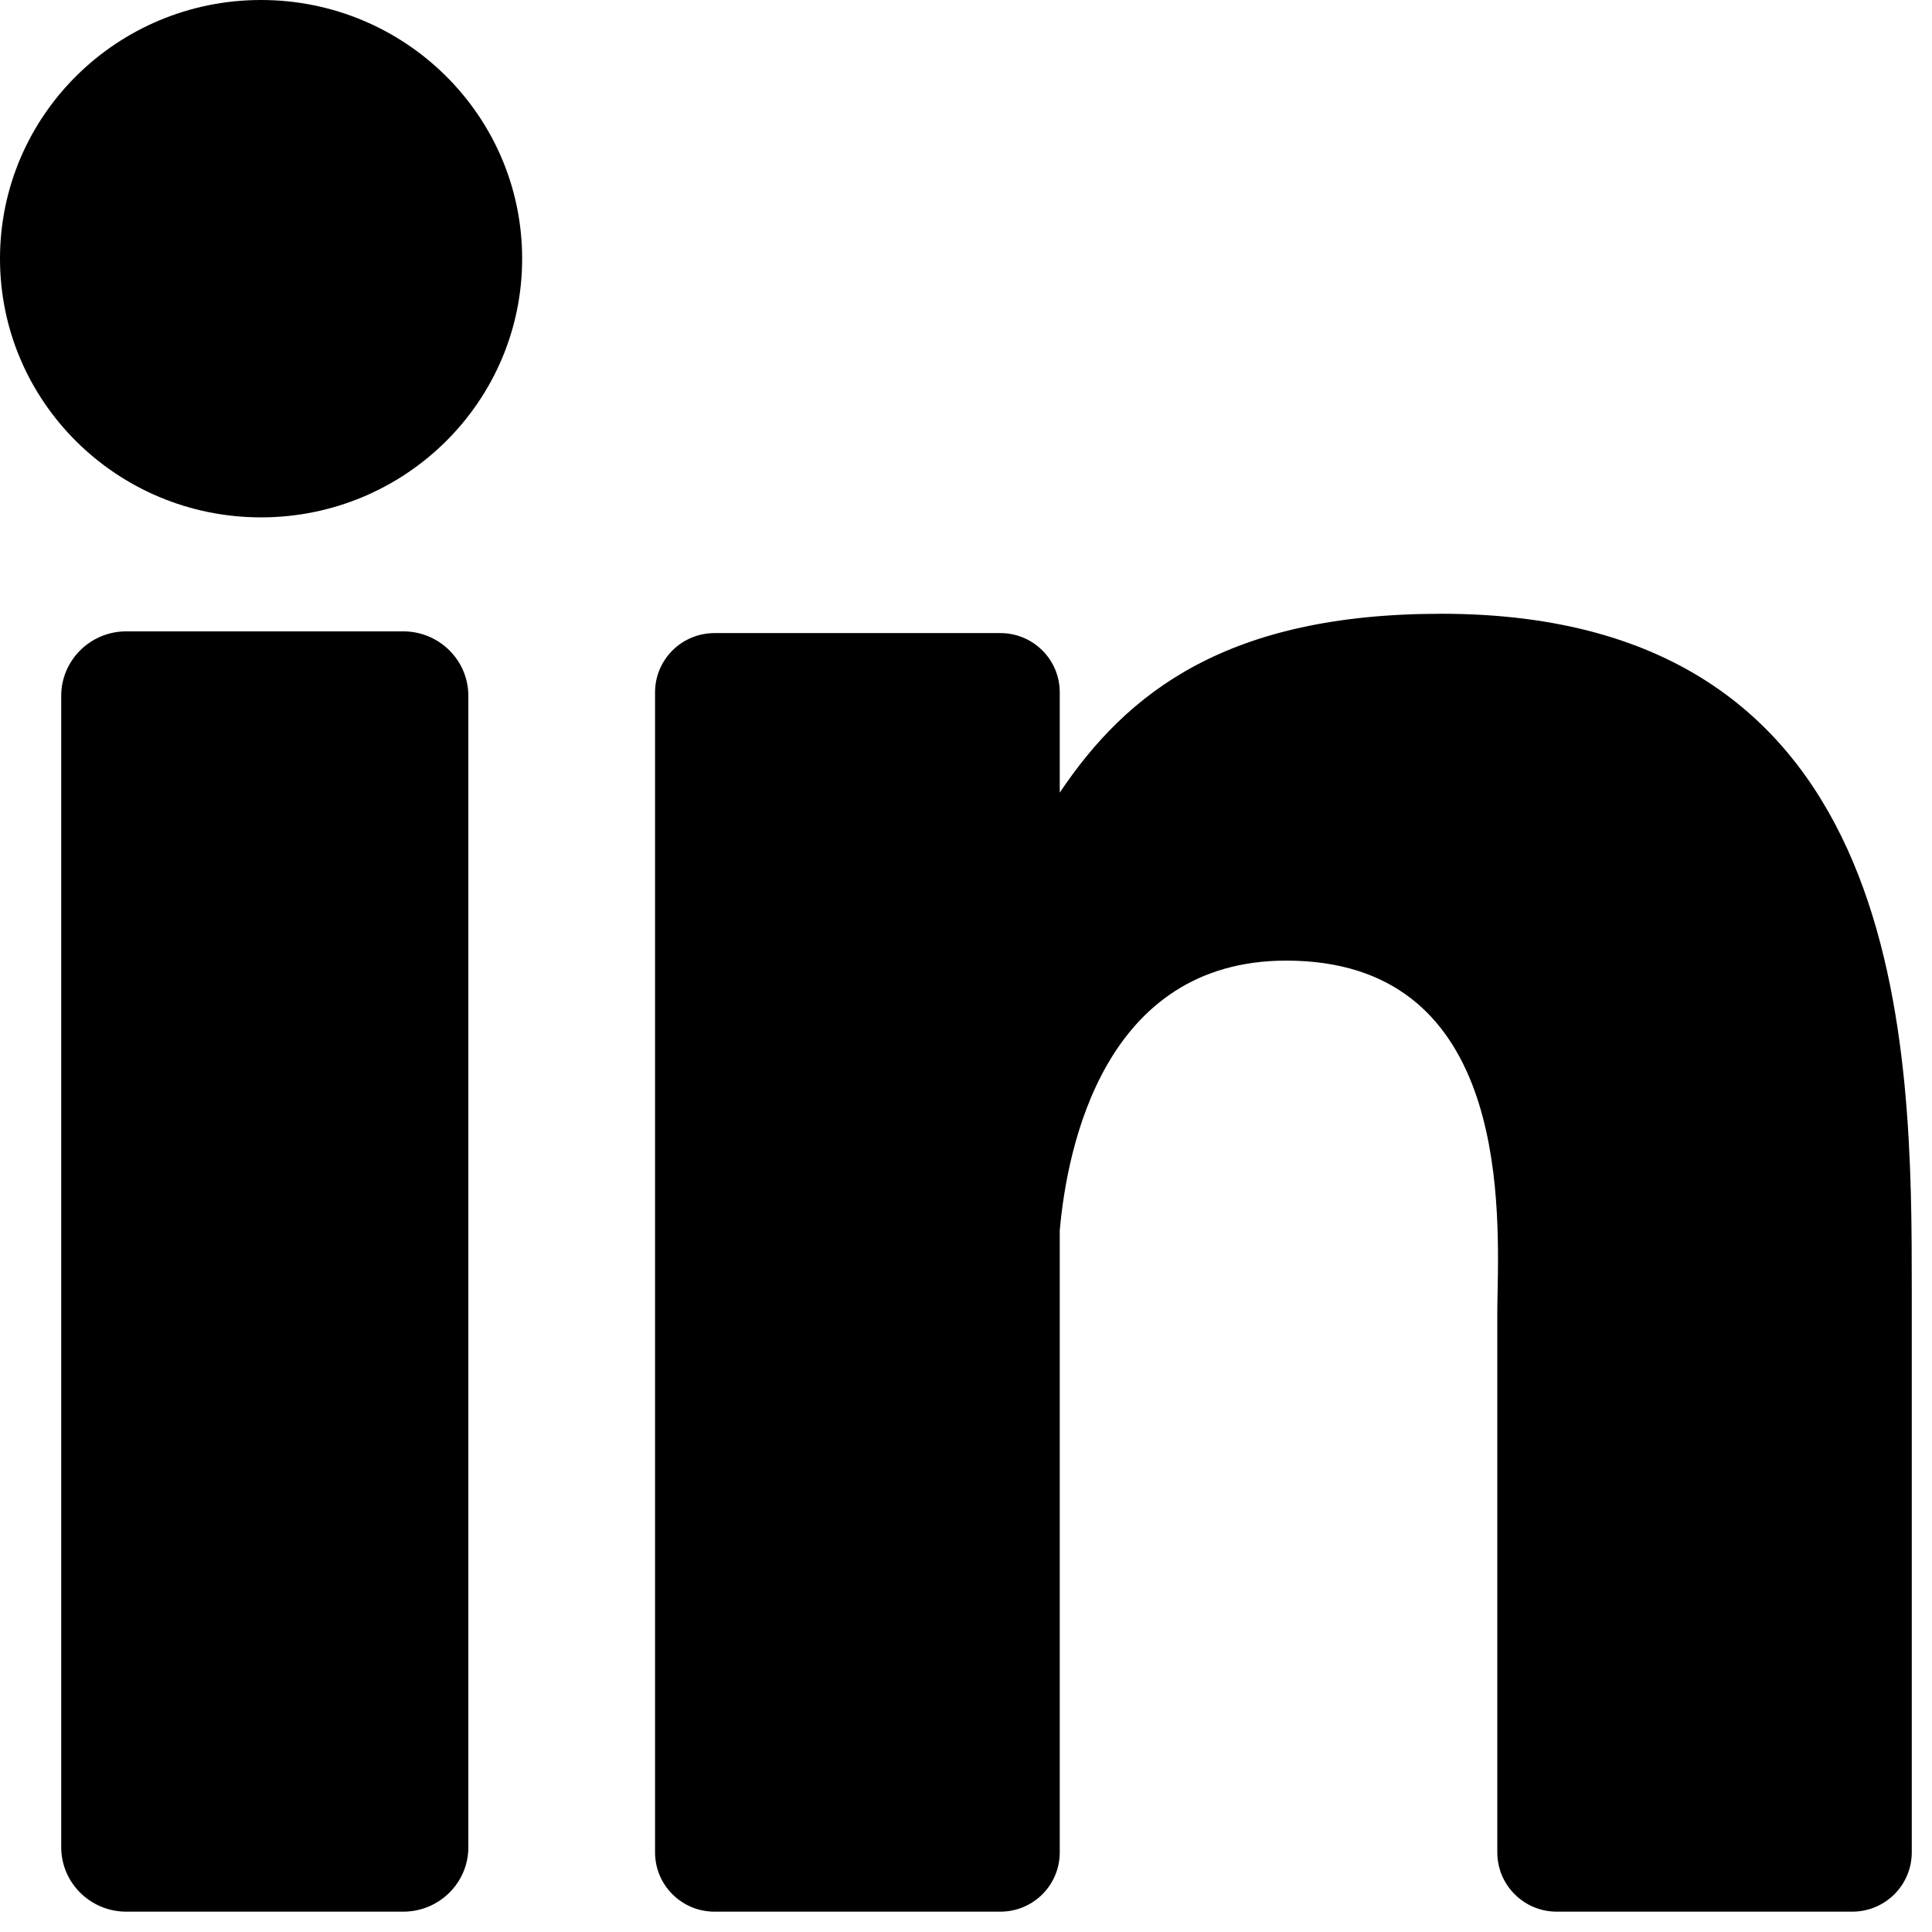
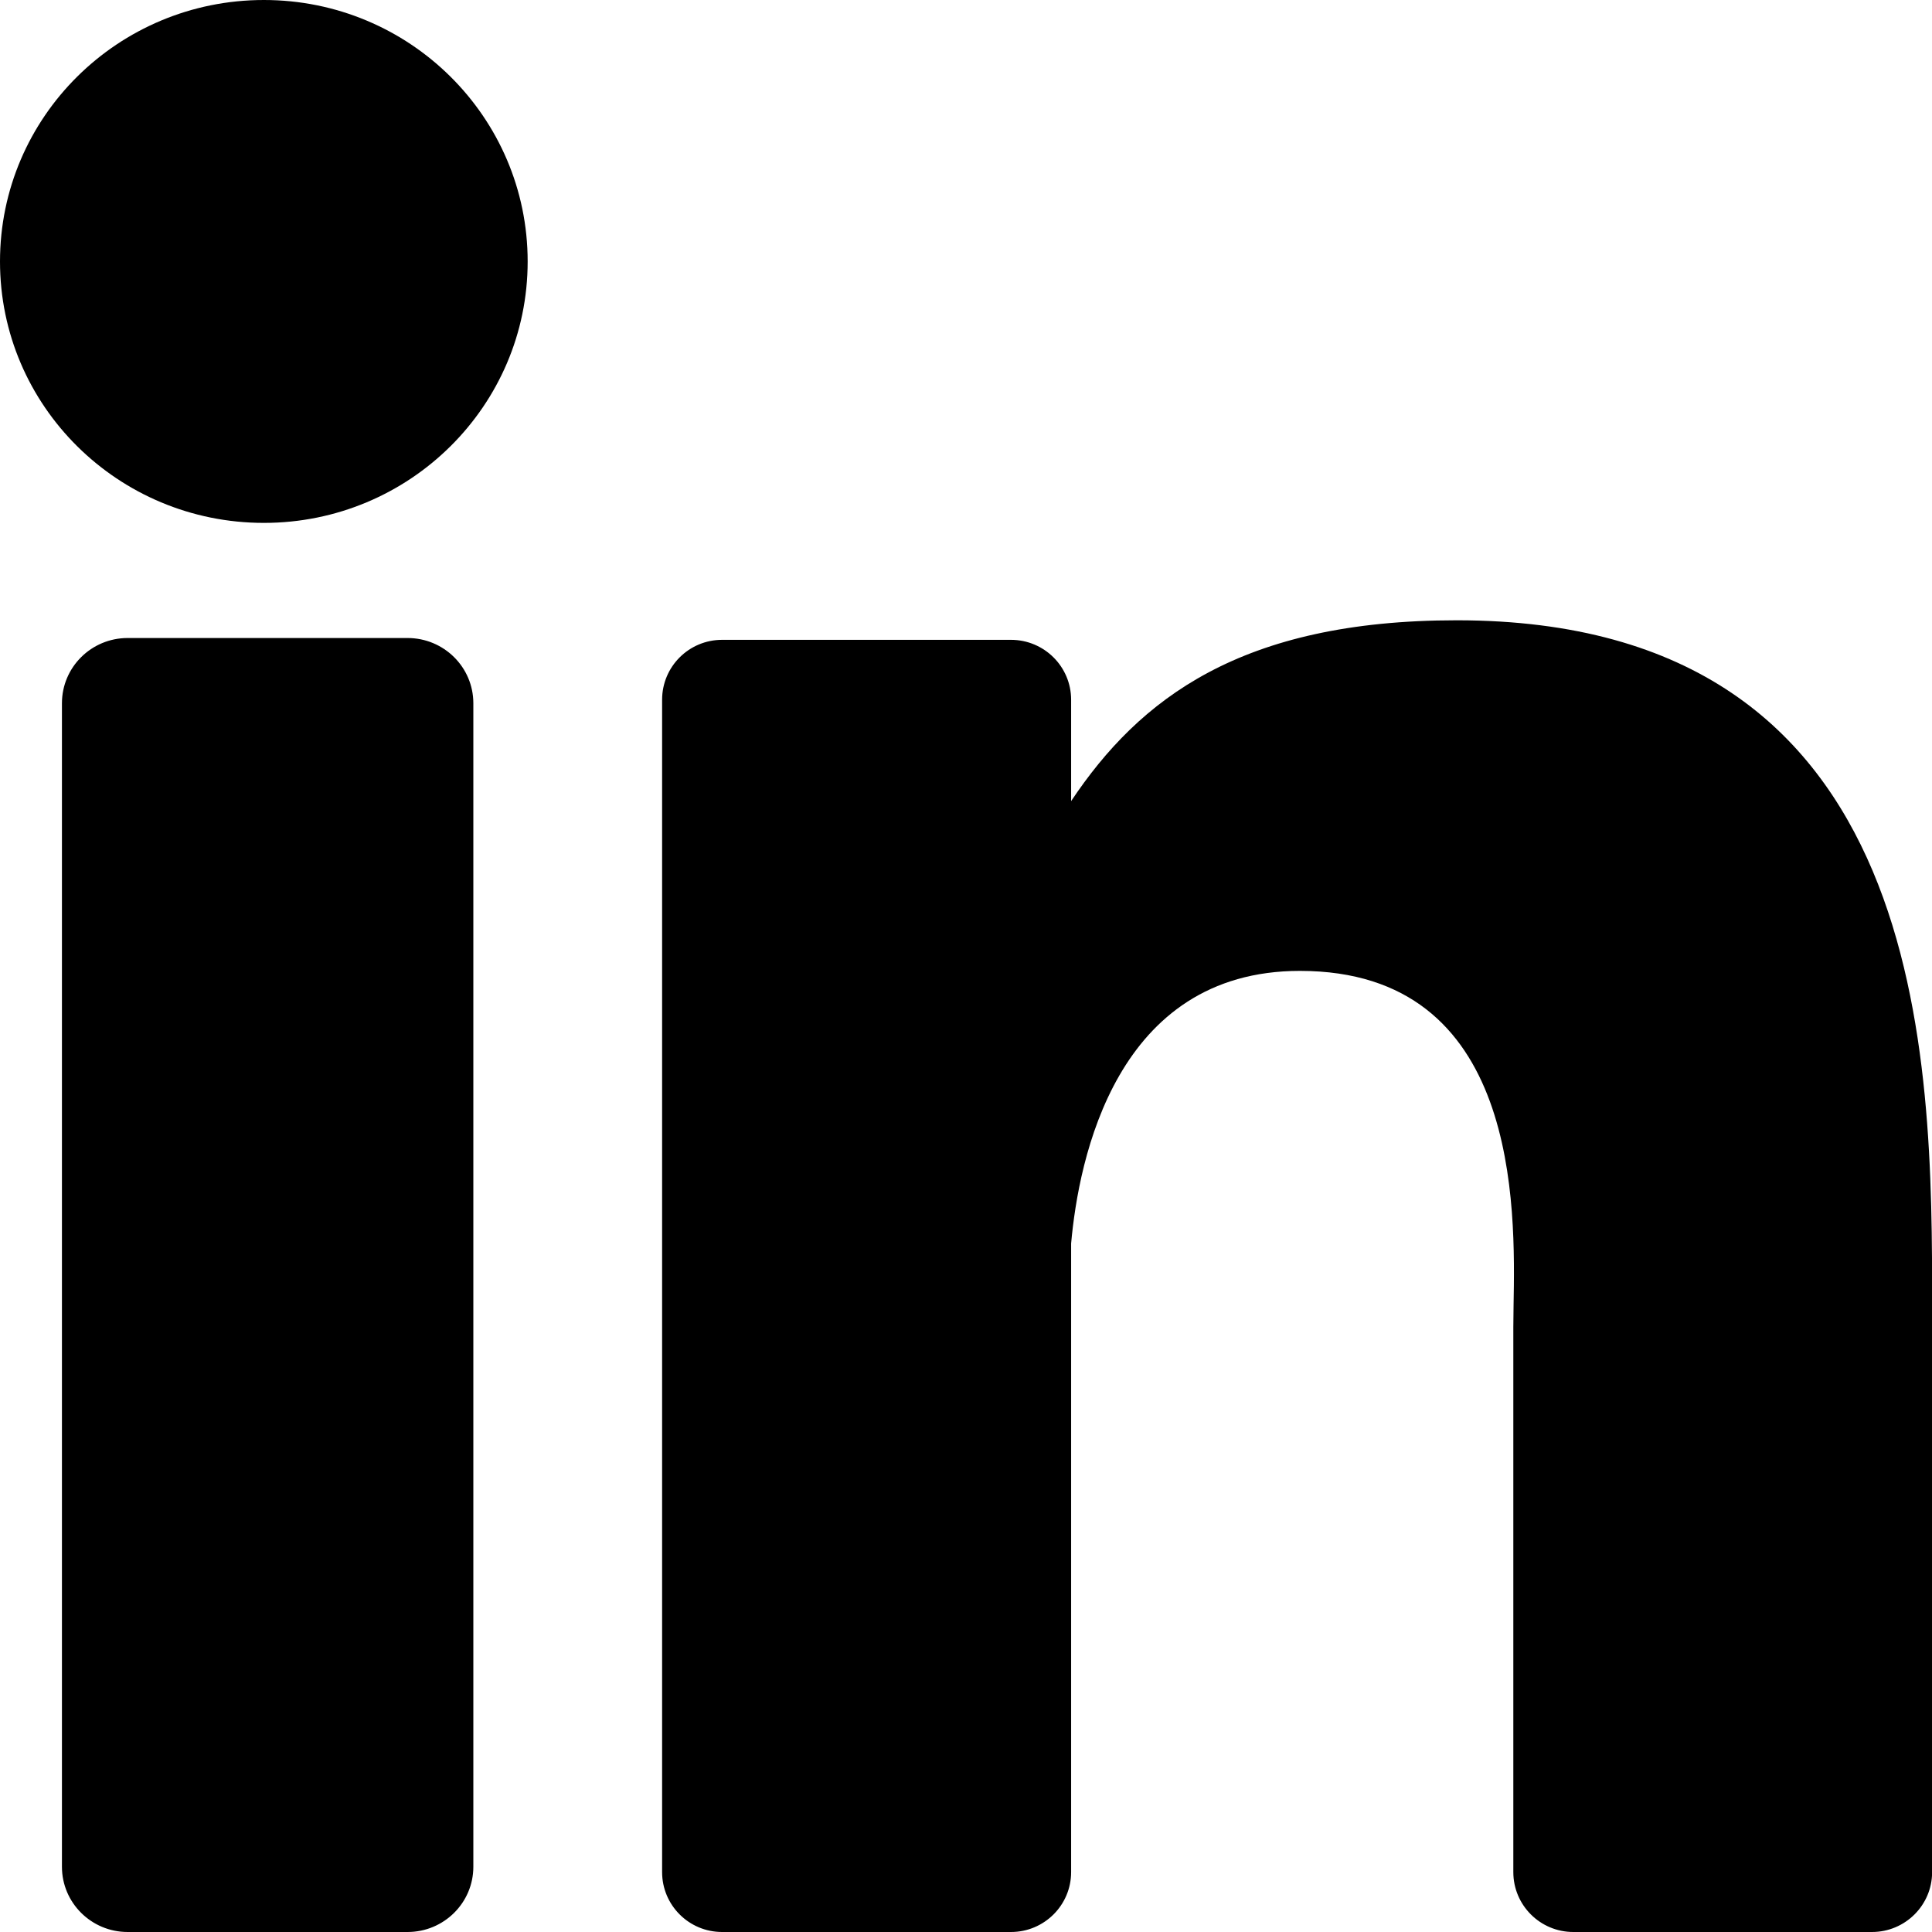
- <svg xmlns="http://www.w3.org/2000/svg" width="19" height="19" viewBox="0 0 19 19" fill="none">
-   <path fill-rule="evenodd" clip-rule="evenodd" d="M2.567 5.088C1.15 5.088 0 3.949 0 2.544C0 1.139 1.15 0 2.567 0C3.985 0 5.135 1.139 5.135 2.544C5.135 3.949 3.985 5.088 2.567 5.088ZM4.606 18.166C4.606 18.516 4.319 18.8 3.966 18.8H1.242C0.889 18.8 0.602 18.516 0.602 18.166V6.843C0.602 6.493 0.889 6.209 1.242 6.209H3.966C4.319 6.209 4.606 6.493 4.606 6.843V18.166ZM18.216 18.8C18.539 18.8 18.801 18.539 18.801 18.217V12.745V12.705C18.801 10.318 18.801 6.036 14.175 6.036C12.073 6.036 11.087 6.803 10.422 7.795V6.809C10.422 6.487 10.161 6.226 9.838 6.226H7.027C6.704 6.226 6.442 6.487 6.442 6.809V18.217C6.442 18.539 6.704 18.8 7.027 18.8H9.838C10.161 18.8 10.422 18.539 10.422 18.217V12.1C10.495 11.278 10.859 9.447 12.65 9.447C14.788 9.447 14.746 11.743 14.728 12.71C14.726 12.787 14.725 12.856 14.725 12.914V18.217C14.725 18.539 14.987 18.8 15.31 18.8H18.216Z" fill="black" />
+ <svg xmlns="http://www.w3.org/2000/svg" width="17" height="17" viewBox="0 0 17 17" fill="none">
+   <path fill-rule="evenodd" clip-rule="evenodd" d="M2.322 4.601C1.039 4.601 0 3.571 0 2.301C0 1.03 1.039 0 2.322 0C3.604 0 4.643 1.03 4.643 2.301C4.643 3.571 3.604 4.601 2.322 4.601ZM4.165 16.426C4.165 16.743 3.906 17 3.586 17H1.123C0.804 17 0.545 16.743 0.545 16.426V6.188C0.545 5.871 0.804 5.614 1.123 5.614H3.586C3.906 5.614 4.165 5.871 4.165 6.188V16.426ZM16.472 17C16.764 17 17.001 16.764 17.001 16.473V11.525V11.488C17.001 9.33 17.001 5.458 12.818 5.458C10.918 5.458 10.025 6.151 9.425 7.049V6.157C9.425 5.866 9.188 5.63 8.896 5.63H6.354C6.062 5.63 5.826 5.866 5.826 6.157V16.473C5.826 16.764 6.062 17 6.354 17H8.896C9.188 17 9.425 16.764 9.425 16.473V10.942C9.491 10.199 9.819 8.543 11.438 8.543C13.372 8.543 13.334 10.619 13.318 11.493C13.317 11.563 13.316 11.625 13.316 11.678V16.473C13.316 16.764 13.552 17 13.844 17H16.472Z" fill="black" />
</svg>
